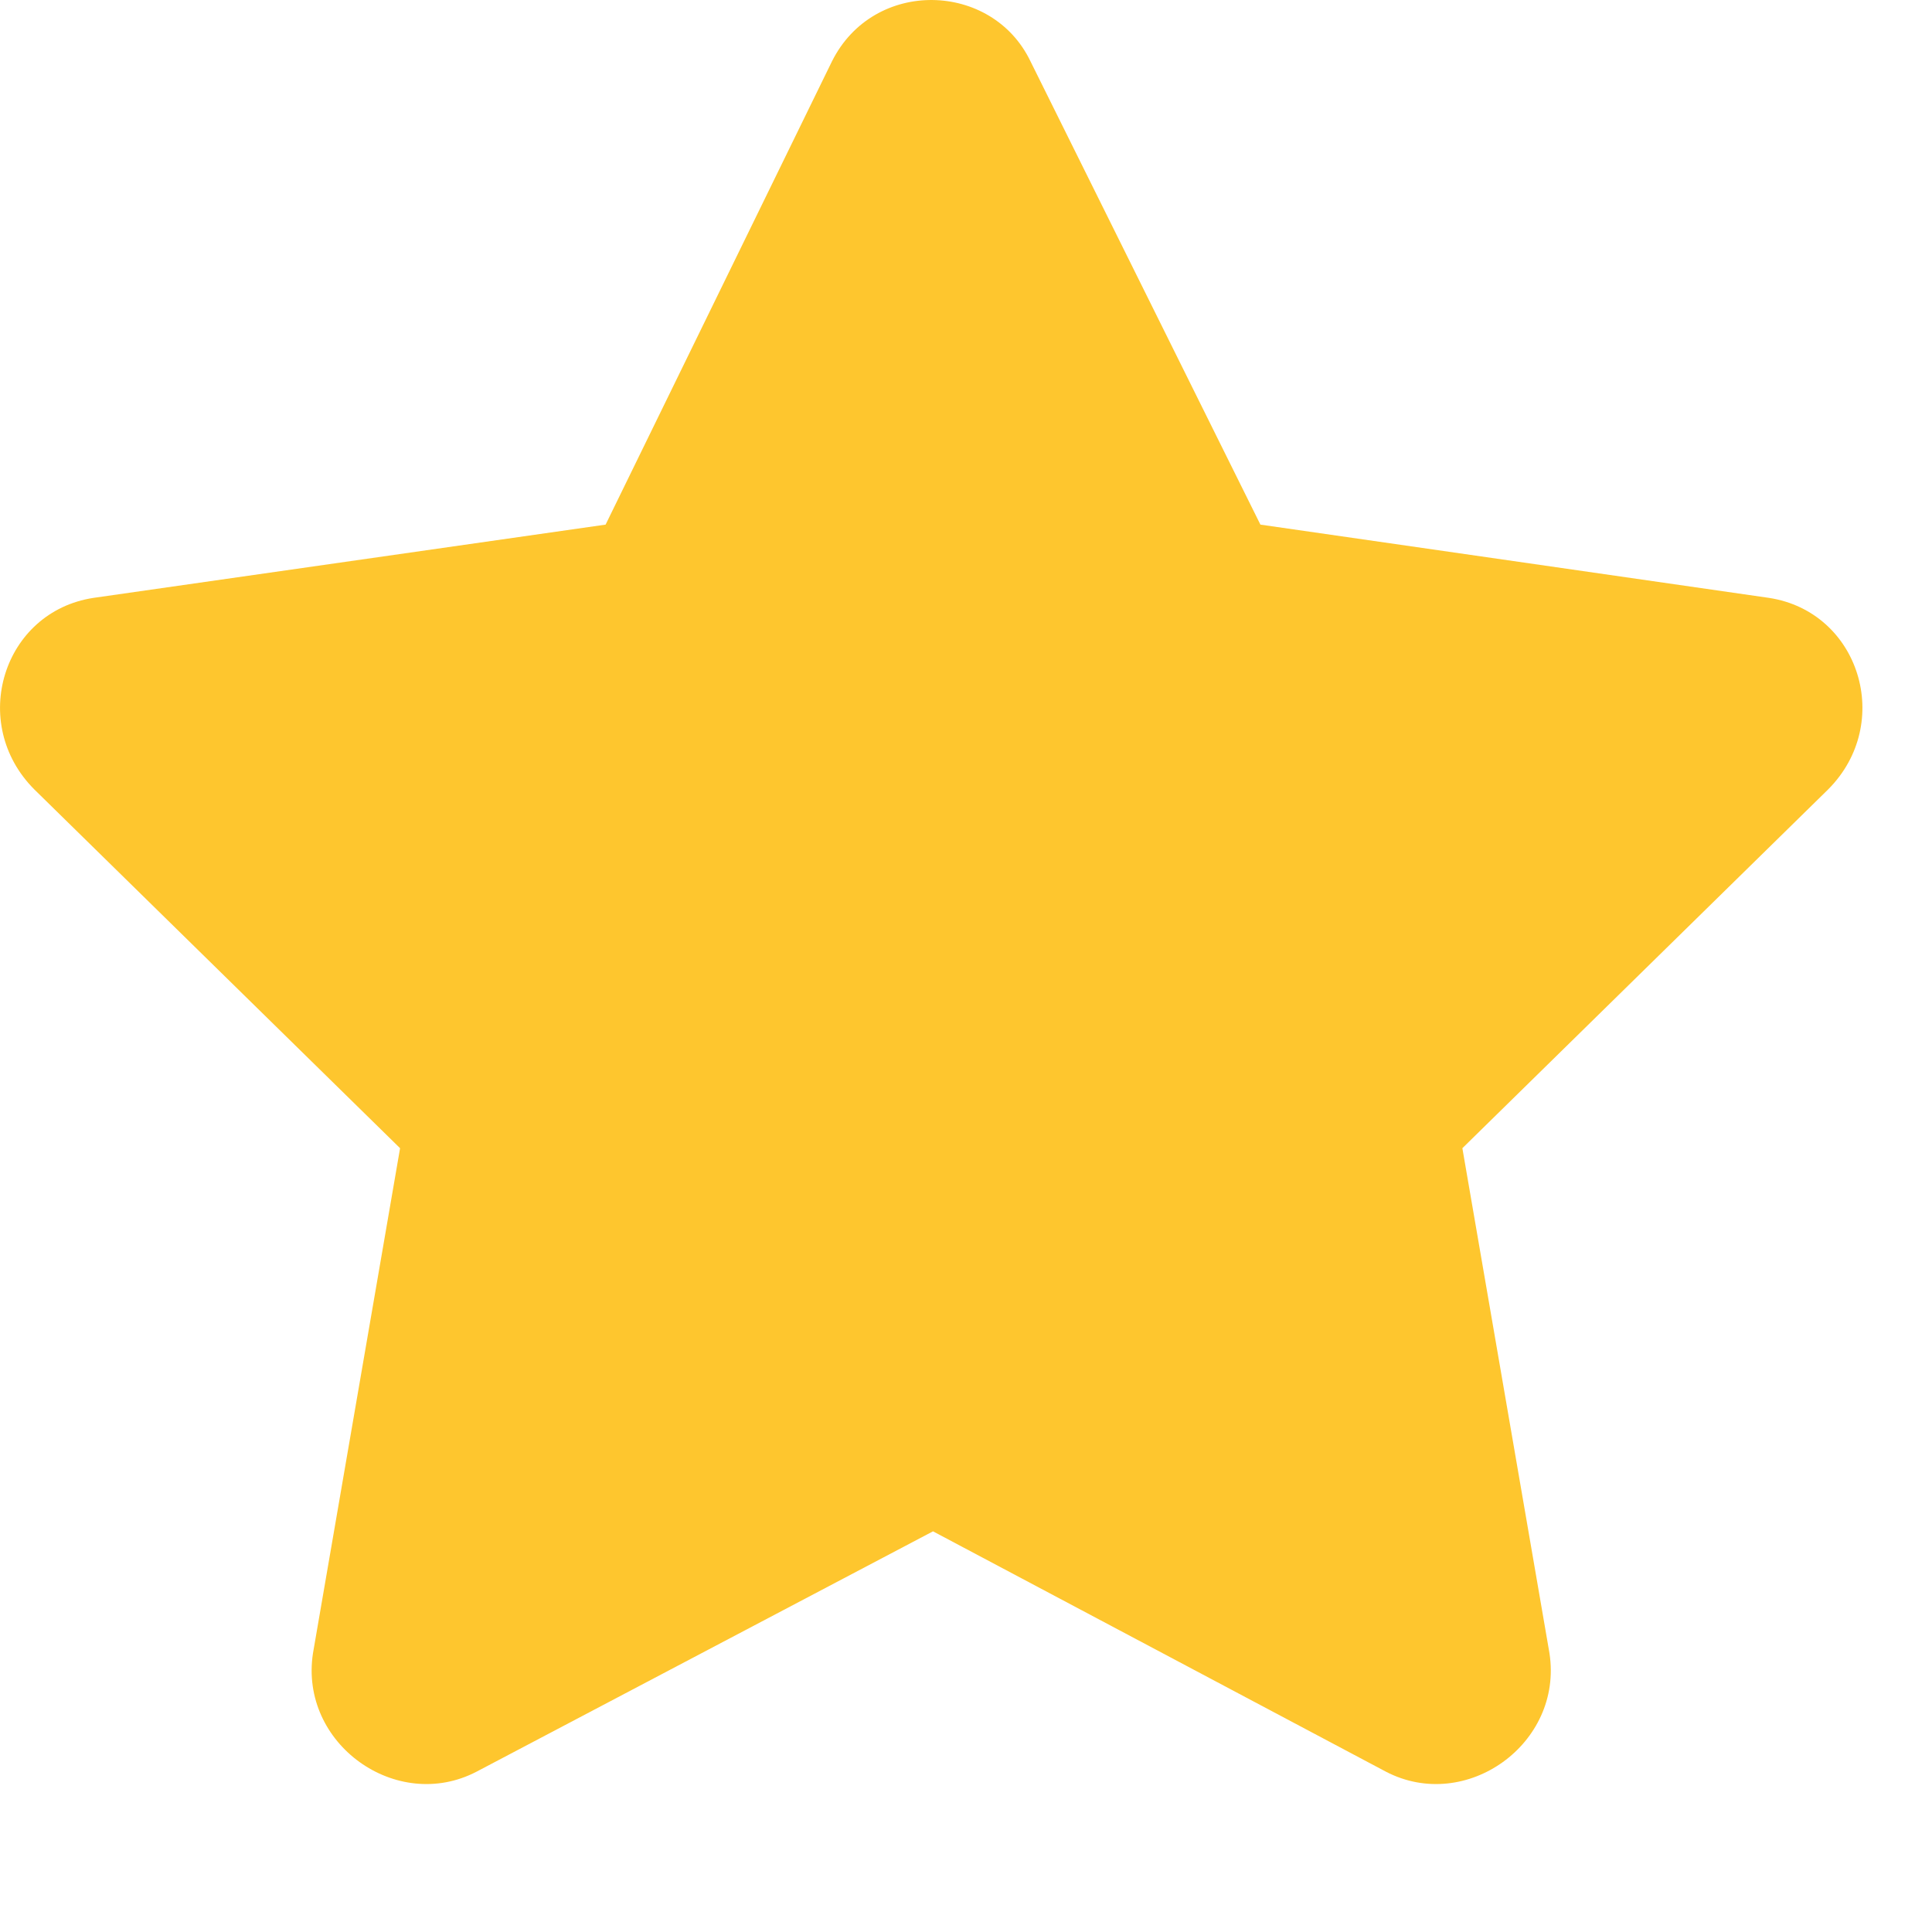
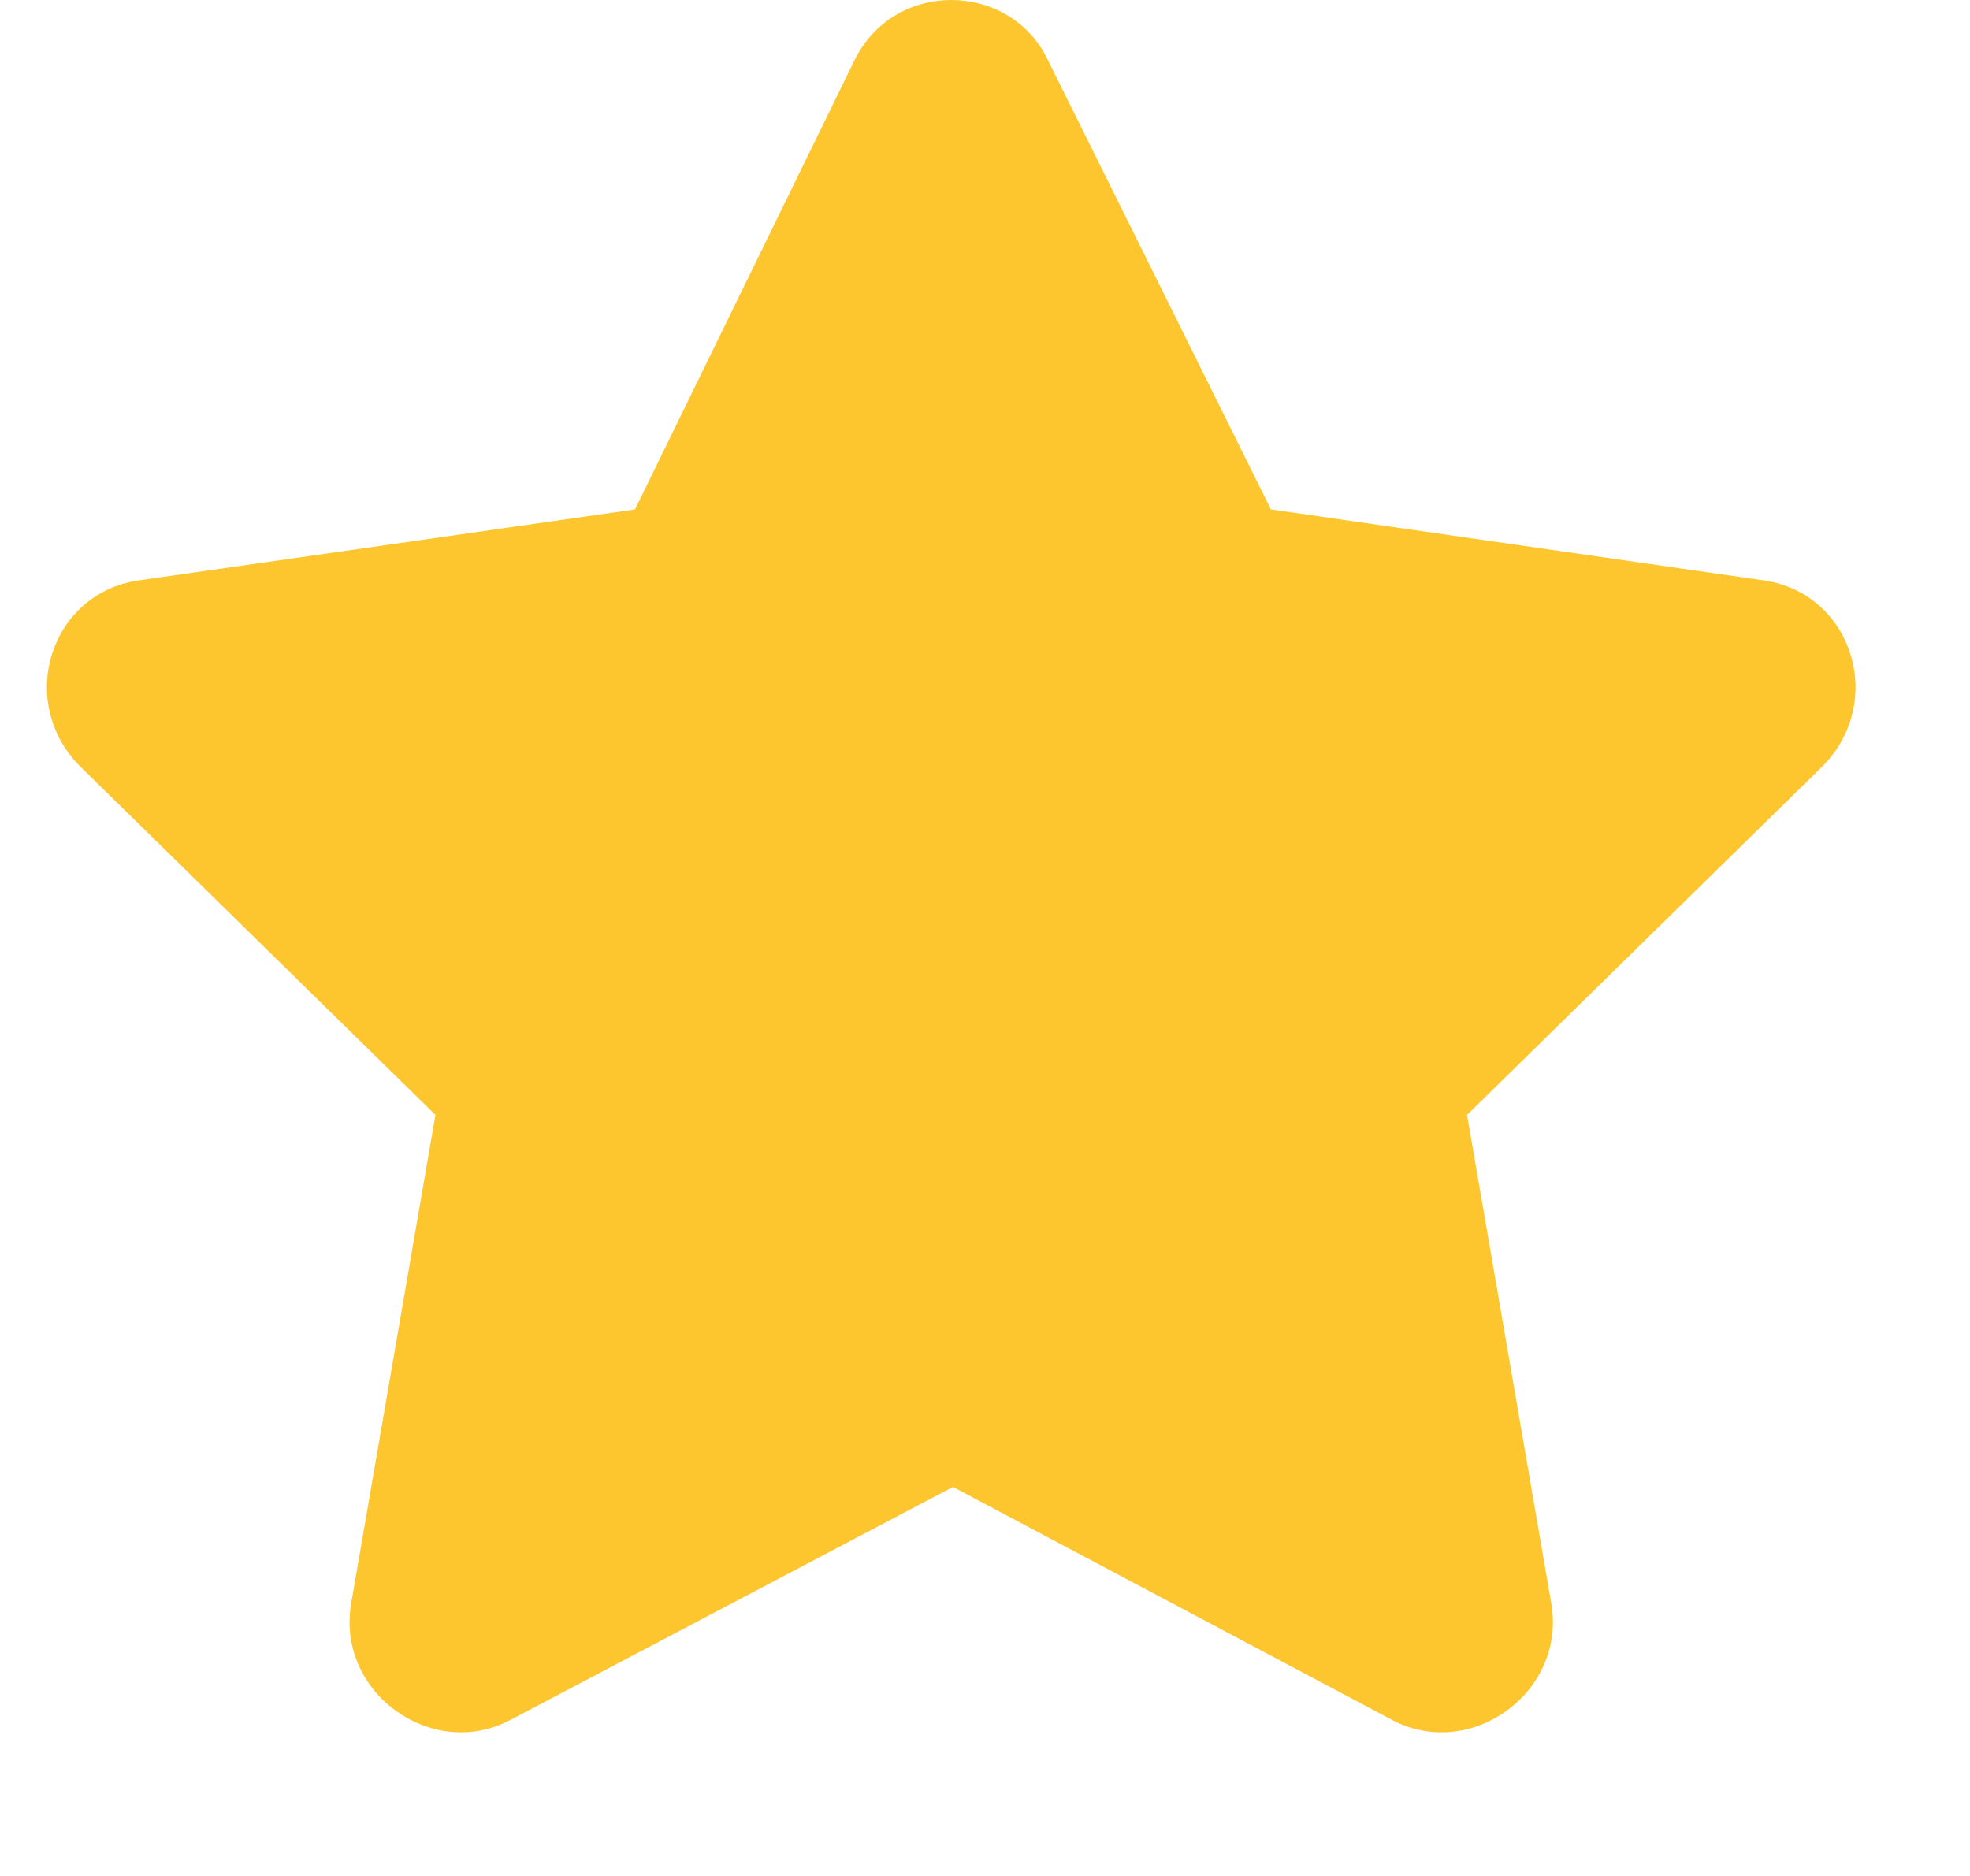
- <svg xmlns="http://www.w3.org/2000/svg" width="13" height="13" viewBox="0 0 13 13" fill="none">
+ <svg xmlns="http://www.w3.org/2000/svg" width="21" height="20" viewBox="0 0 13 13" fill="none">
  <path d="M5.598 0.413C5.879 -0.149 6.676 -0.126 6.934 0.413L8.481 3.53L11.903 4.023C12.512 4.116 12.746 4.866 12.301 5.312L9.84 7.726L10.426 11.124C10.52 11.733 9.864 12.202 9.325 11.921L6.278 10.304L3.207 11.921C2.668 12.202 2.012 11.733 2.106 11.124L2.692 7.726L0.231 5.312C-0.214 4.866 0.02 4.116 0.629 4.023L4.075 3.53L5.598 0.413Z" fill="#FEC62E" />
</svg>
